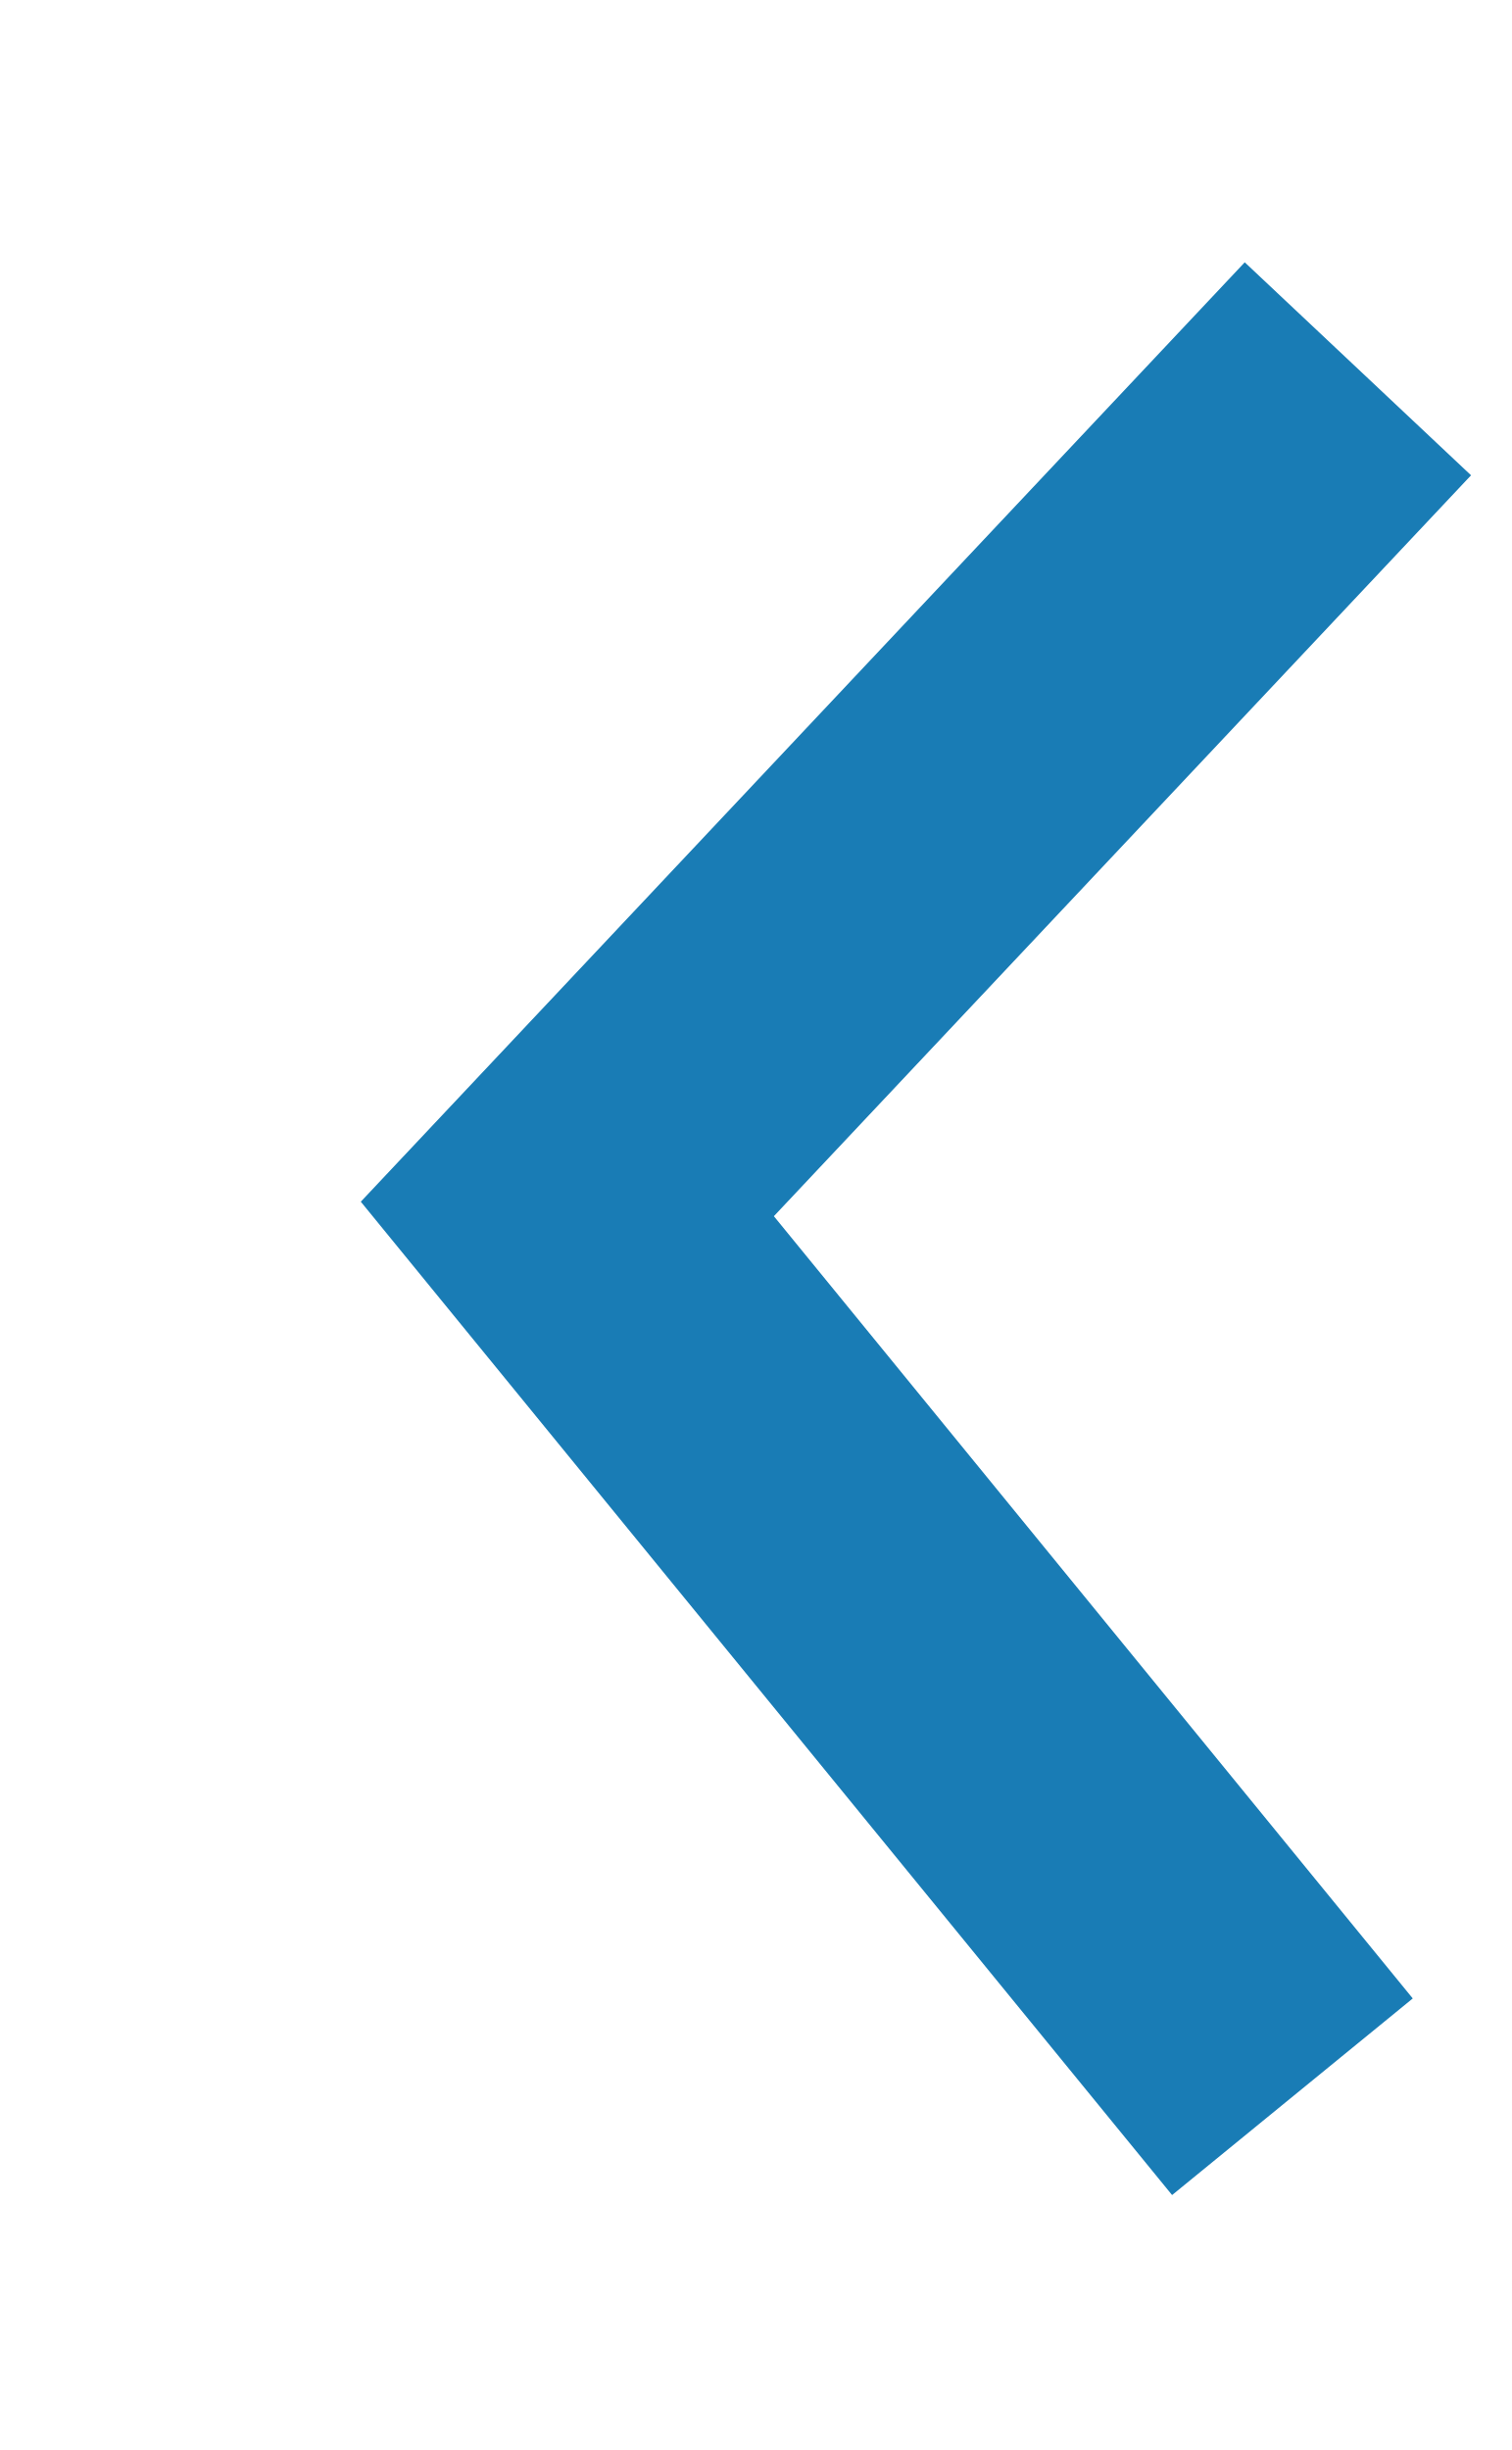
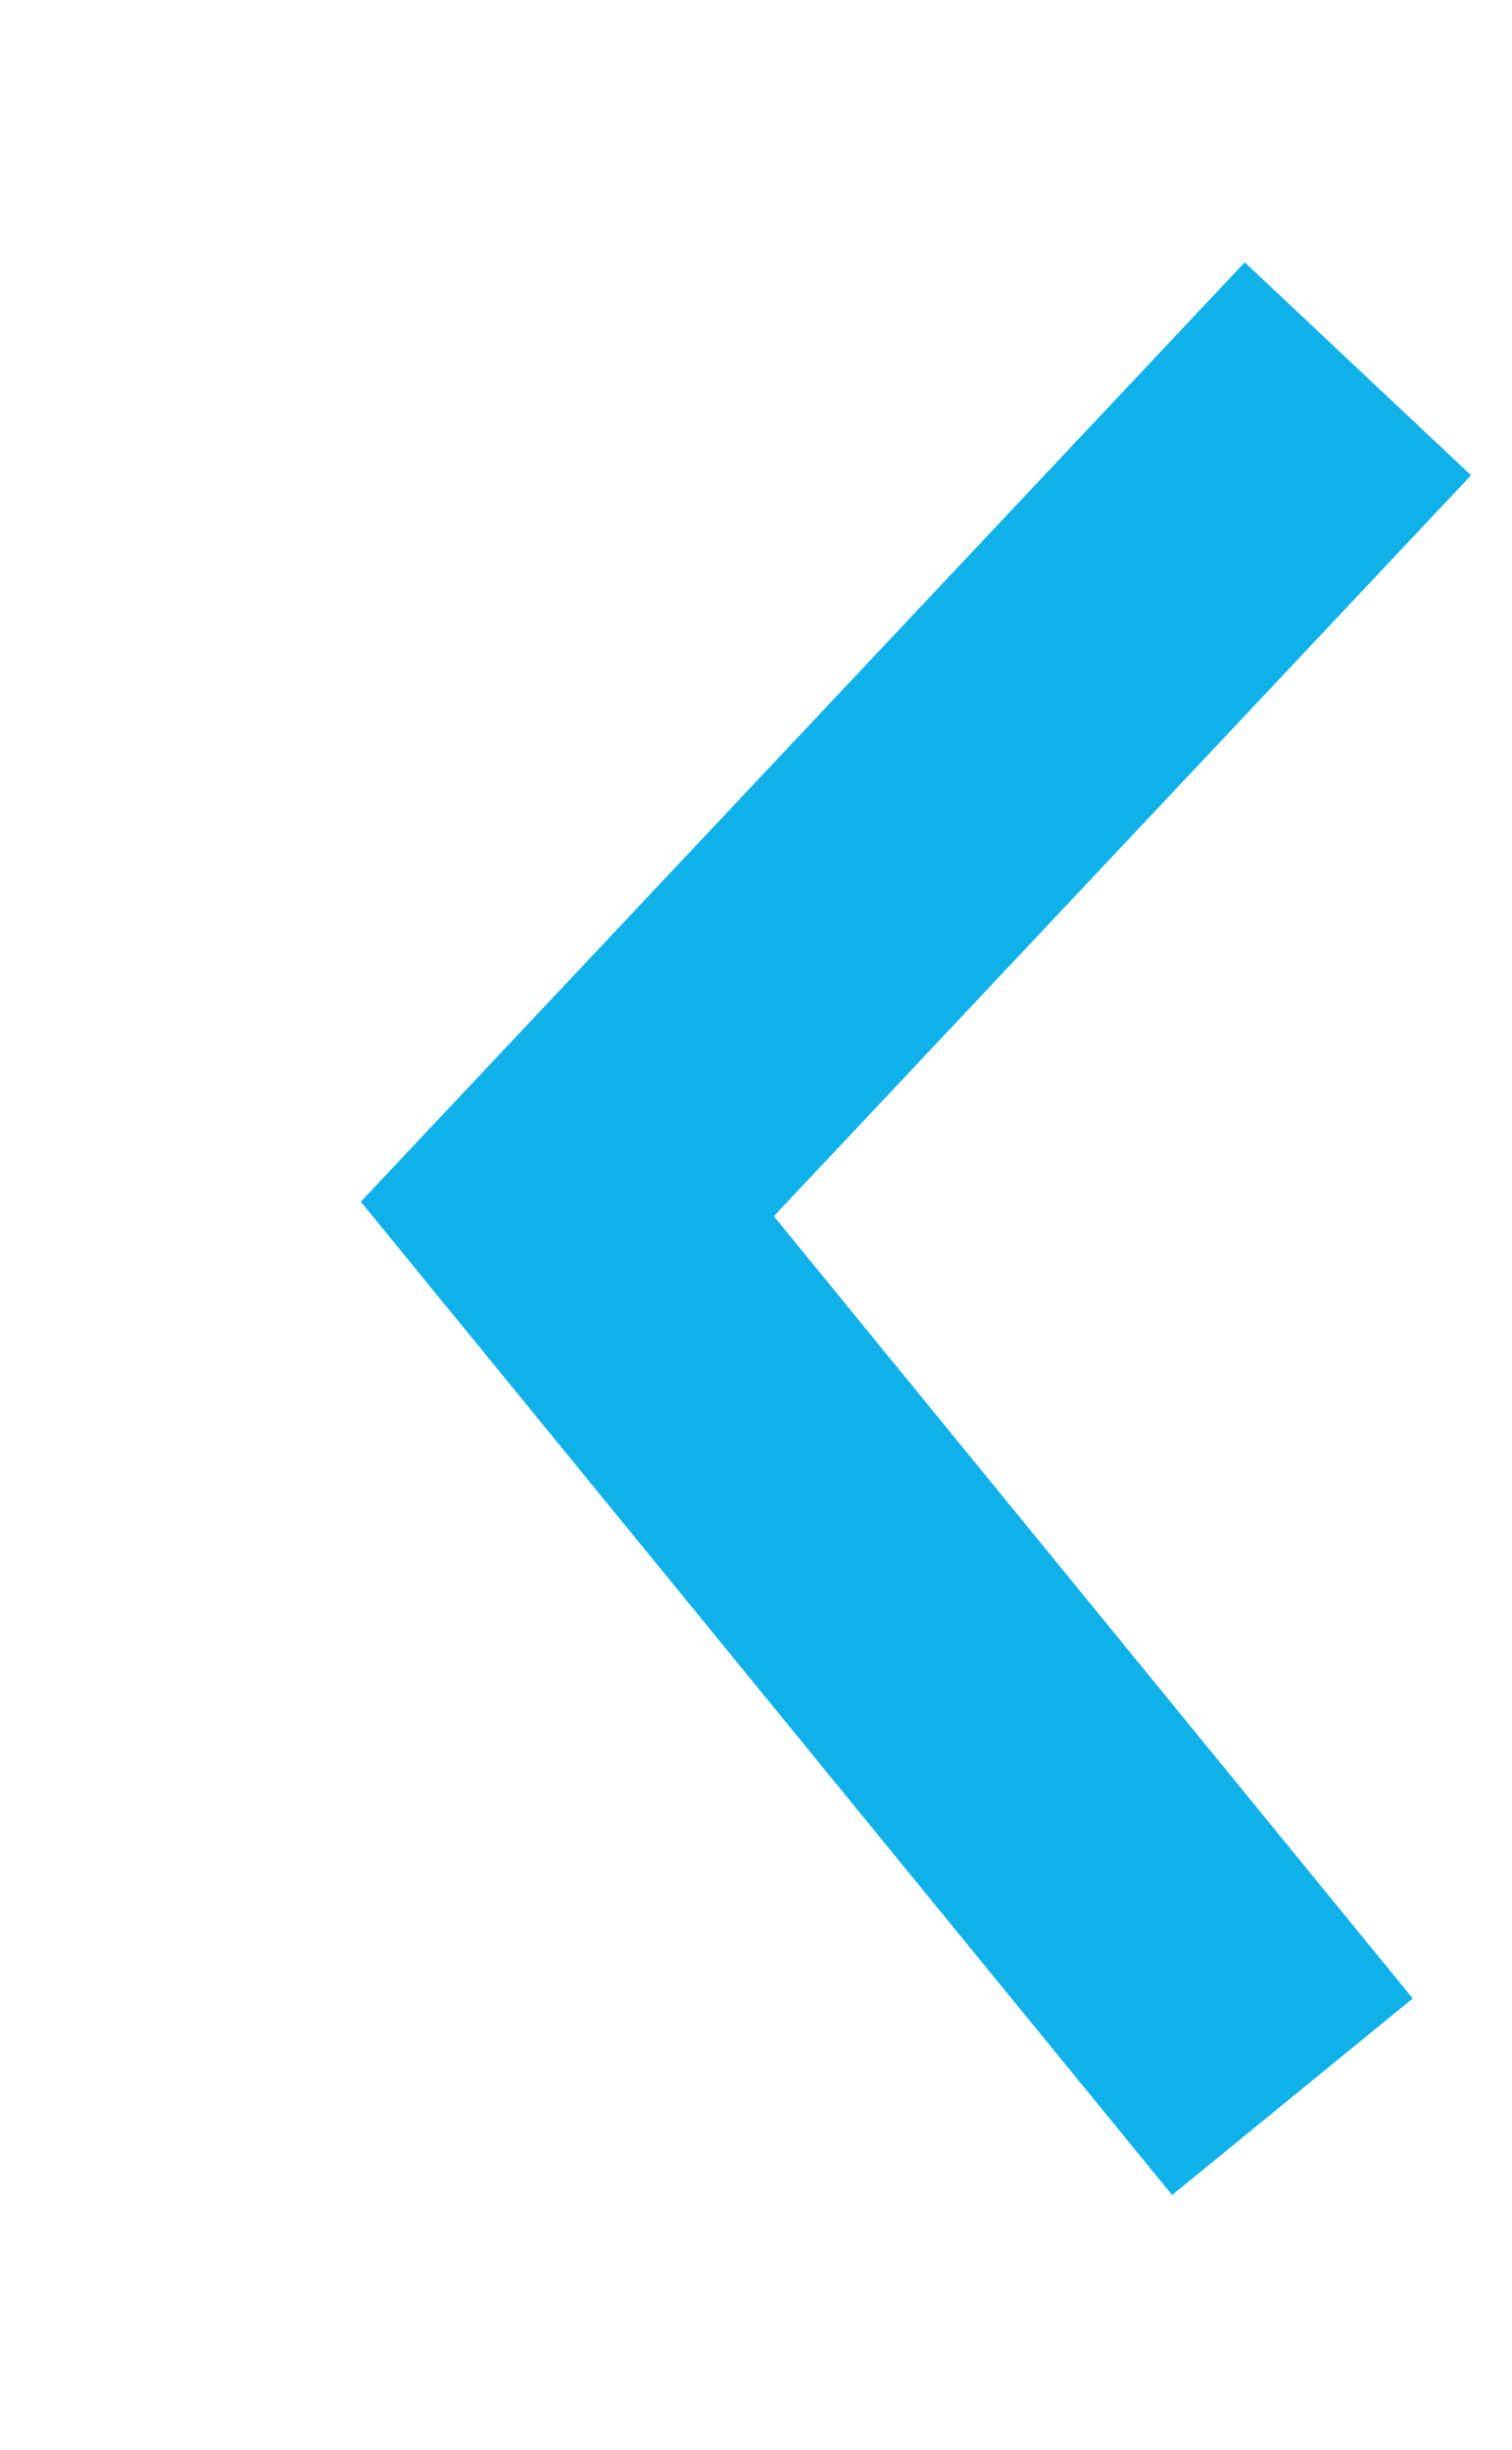
<svg xmlns="http://www.w3.org/2000/svg" width="14.594" height="23.65" viewBox="0 0 14.594 23.65">
  <defs>
    <style>
      .cls-1 {
        fill: none;
-         stroke: #197cb5;
+         stroke: #10b1e8;
        stroke-width: 3px;
        fill-rule: evenodd;
      }
    </style>
  </defs>
  <path id="Shape_5_copy_5" data-name="Shape 5 copy 5" class="cls-1" d="M299.015,4586.25l-7.632,8.11,7,8.57" transform="translate(-285.906 -4582.69)" />
</svg>
